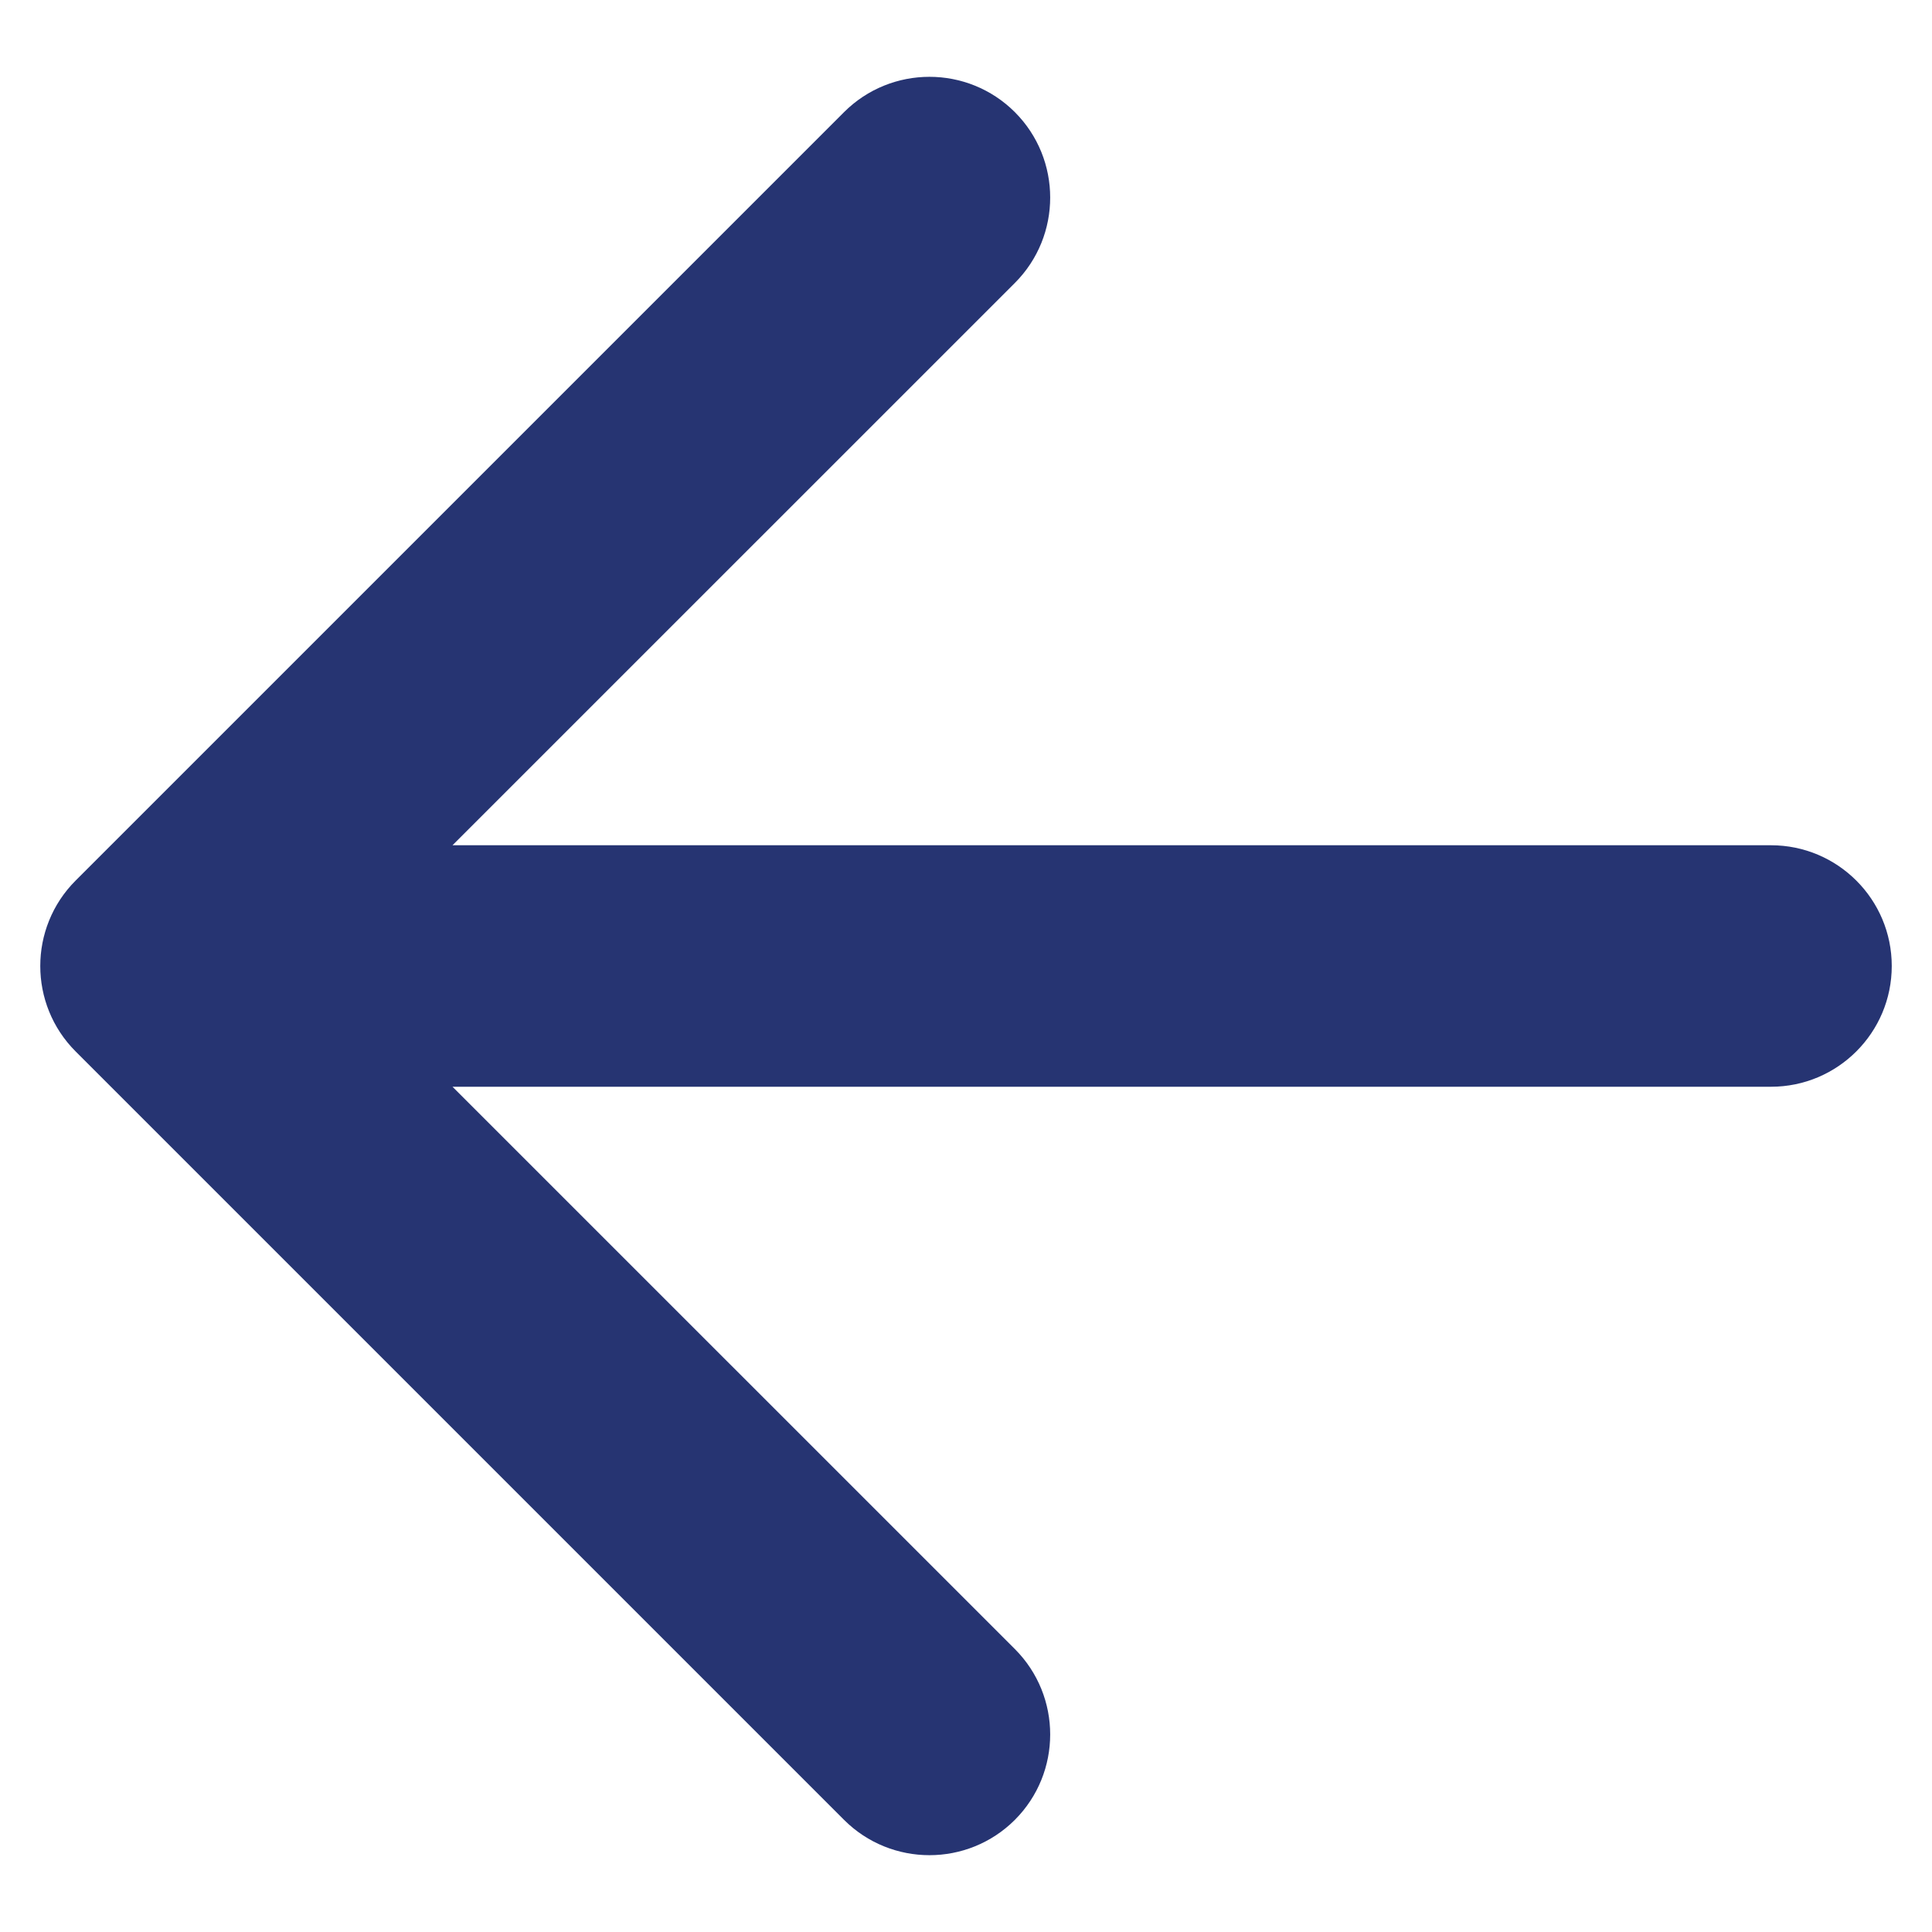
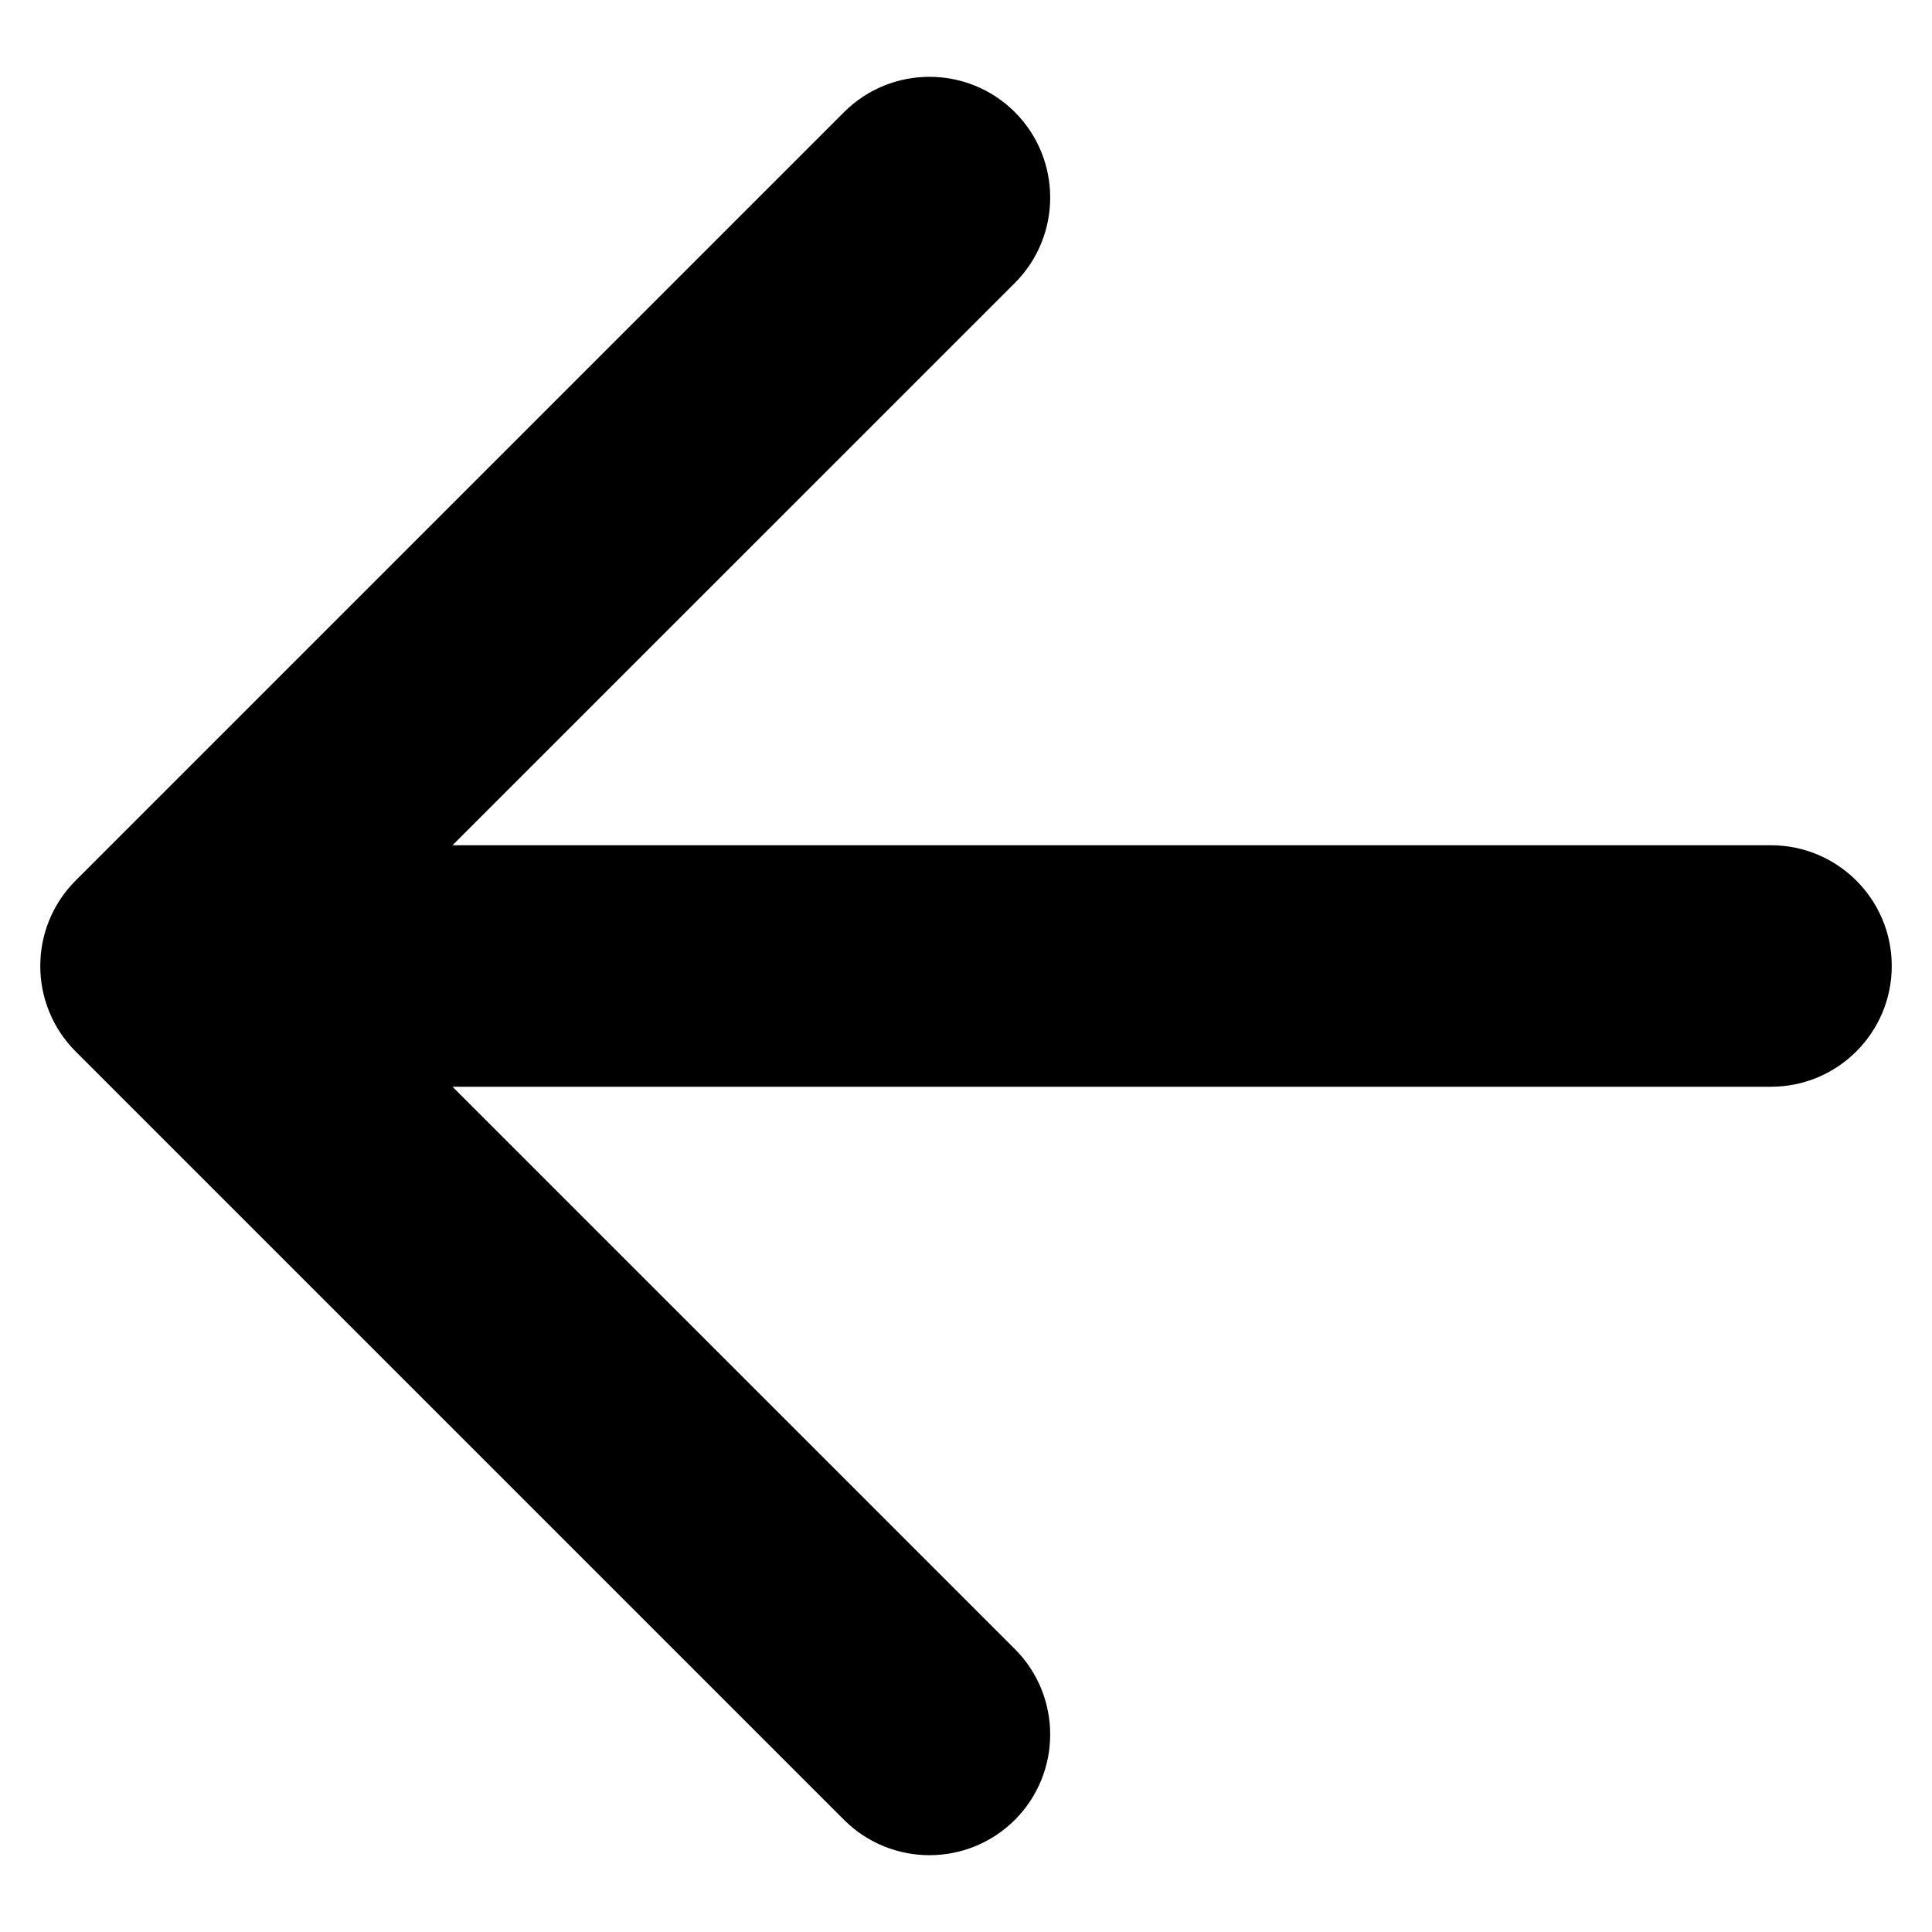
- <svg xmlns="http://www.w3.org/2000/svg" viewBox="0 0 24 24" fill="none">
-   <path d="M0.939 10.939C0.354 11.525 0.354 12.475 0.939 13.061L10.485 22.607C11.071 23.192 12.021 23.192 12.607 22.607C13.192 22.021 13.192 21.071 12.607 20.485L4.121 12L12.607 3.515C13.192 2.929 13.192 1.979 12.607 1.393C12.021 0.808 11.071 0.808 10.485 1.393L0.939 10.939ZM22 13.5C22.828 13.5 23.5 12.828 23.5 12C23.5 11.172 22.828 10.5 22 10.5L22 13.5ZM2 13.5L22 13.5L22 10.5L2 10.5L2 13.5Z" fill="#263472" />
+ <svg xmlns="http://www.w3.org/2000/svg" viewBox="0 0 24 24">
+   <path d="M0.939 10.939C0.354 11.525 0.354 12.475 0.939 13.061L10.485 22.607C11.071 23.192 12.021 23.192 12.607 22.607C13.192 22.021 13.192 21.071 12.607 20.485L4.121 12L12.607 3.515C13.192 2.929 13.192 1.979 12.607 1.393C12.021 0.808 11.071 0.808 10.485 1.393L0.939 10.939ZM22 13.5C22.828 13.5 23.5 12.828 23.5 12C23.5 11.172 22.828 10.5 22 10.5L22 13.5ZM2 13.5L22 13.5L22 10.5L2 10.5L2 13.5Z" fill="currentColor" />
</svg>
